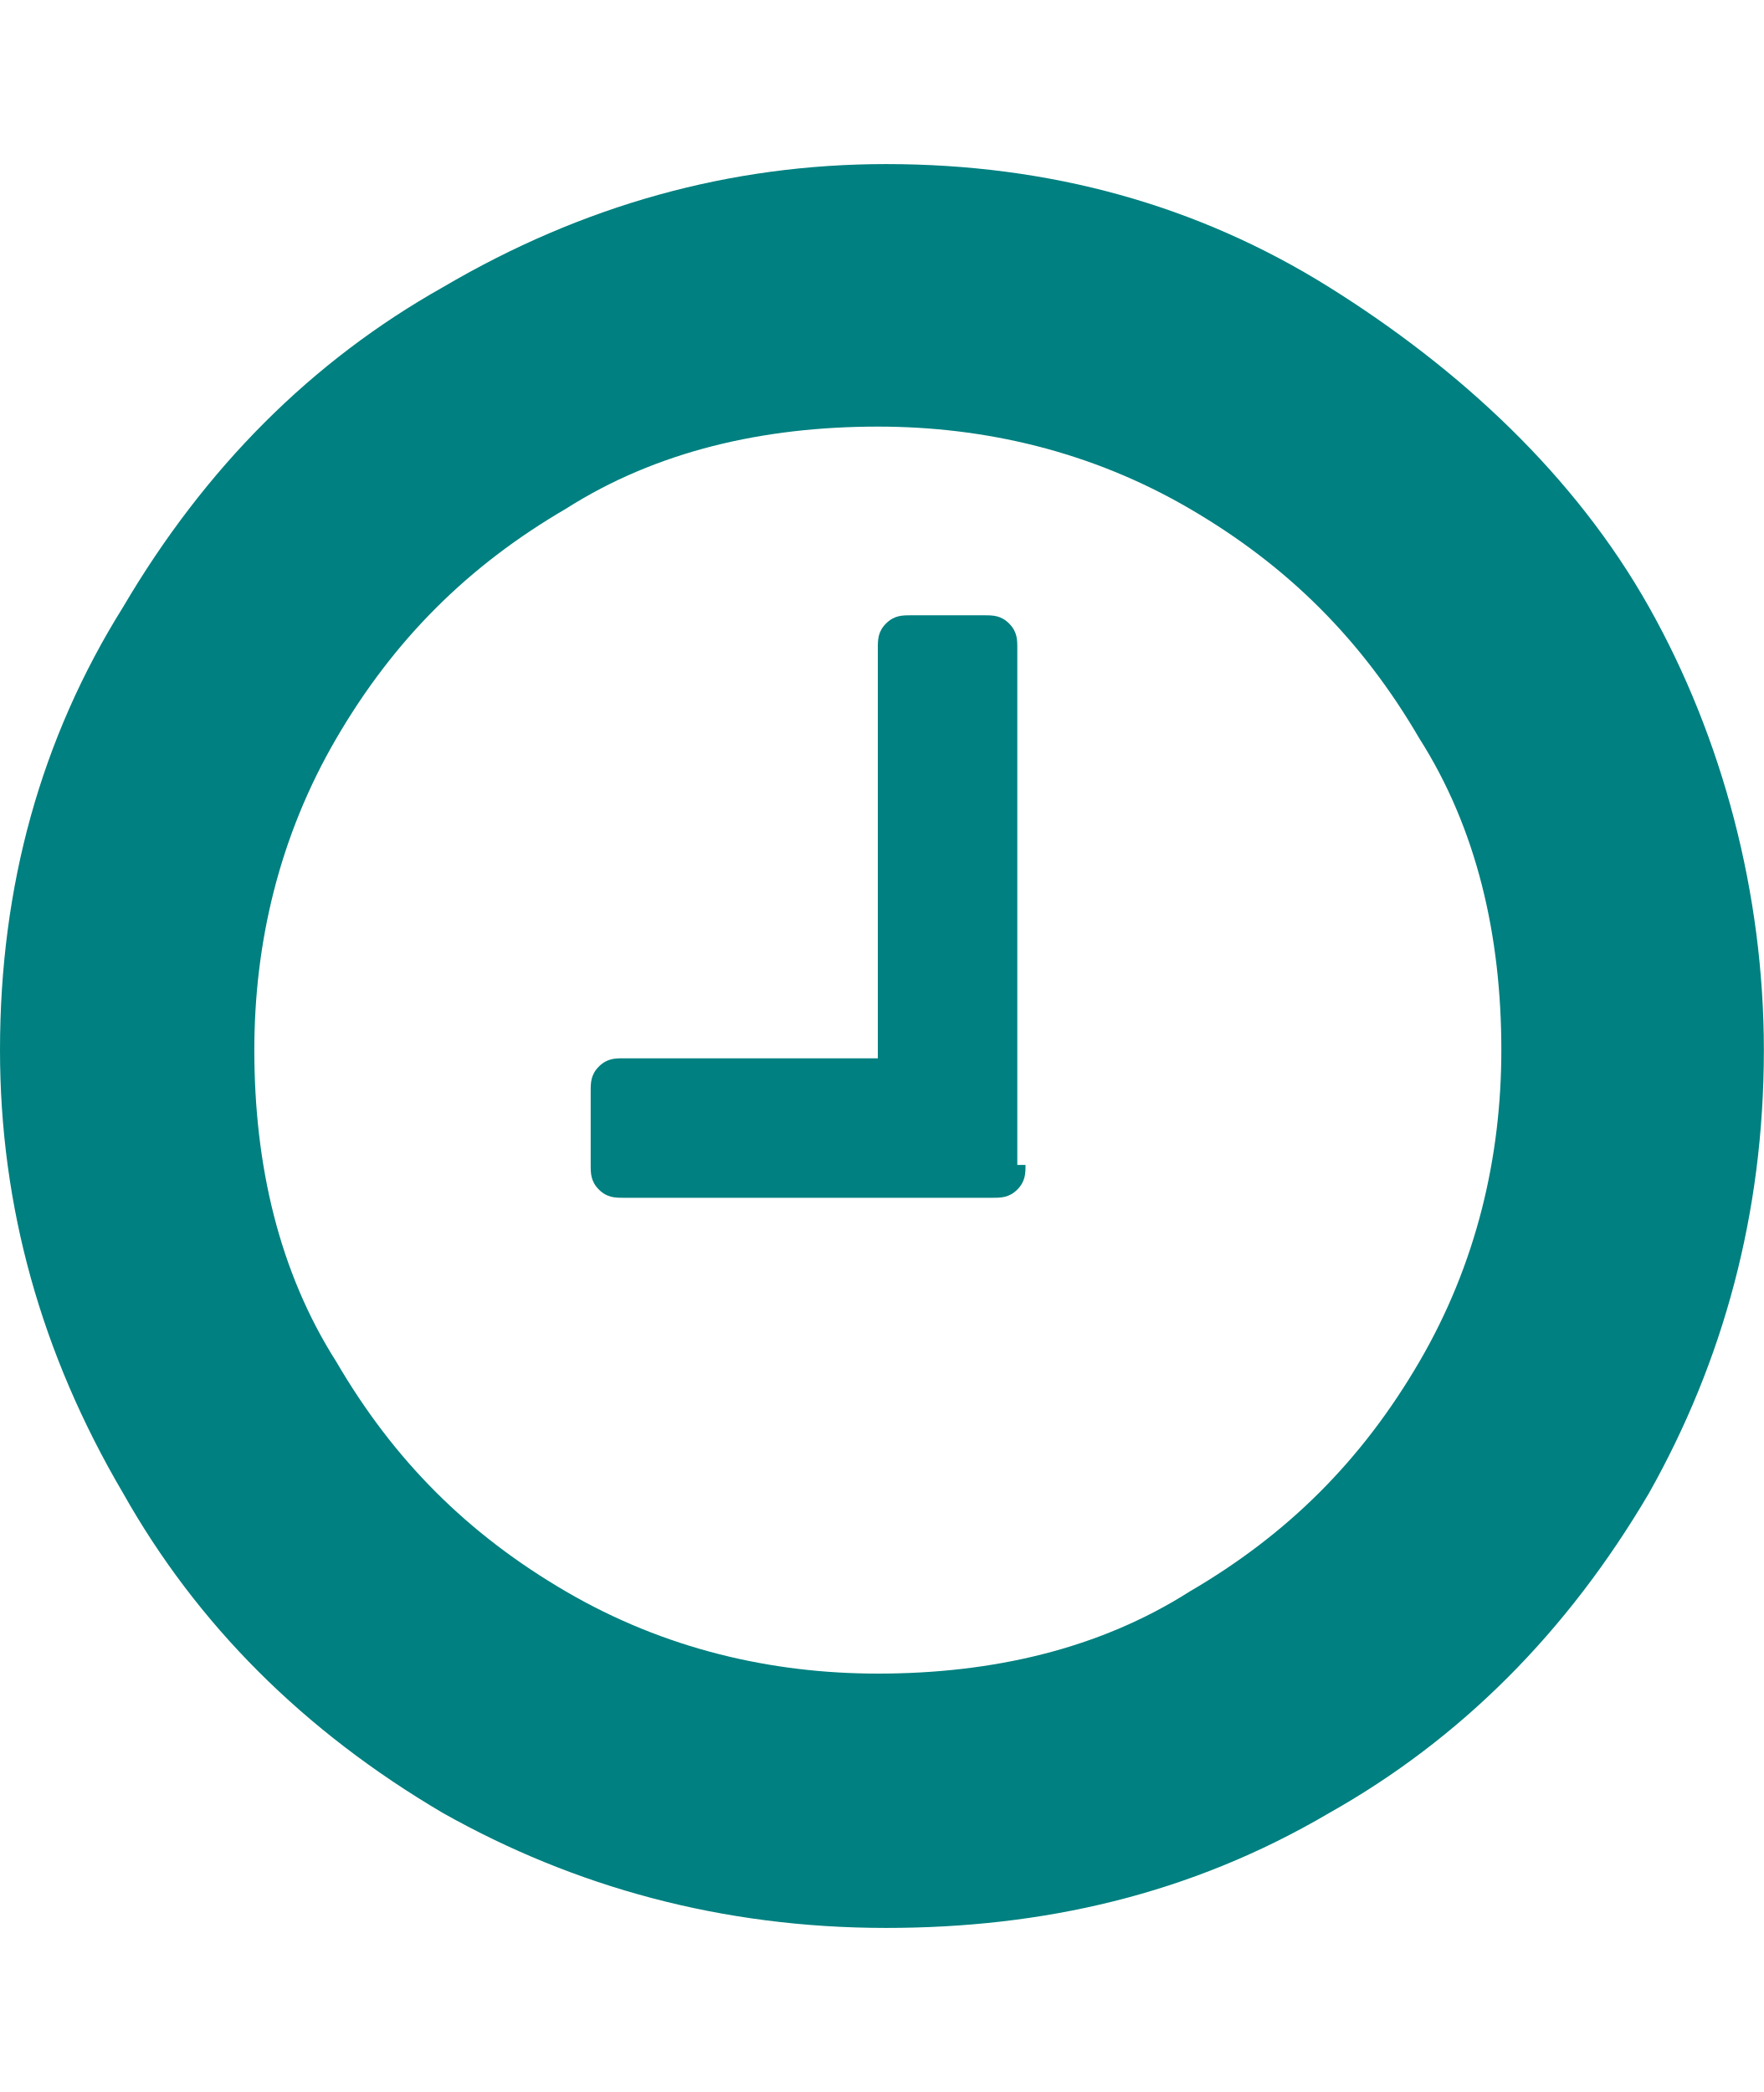
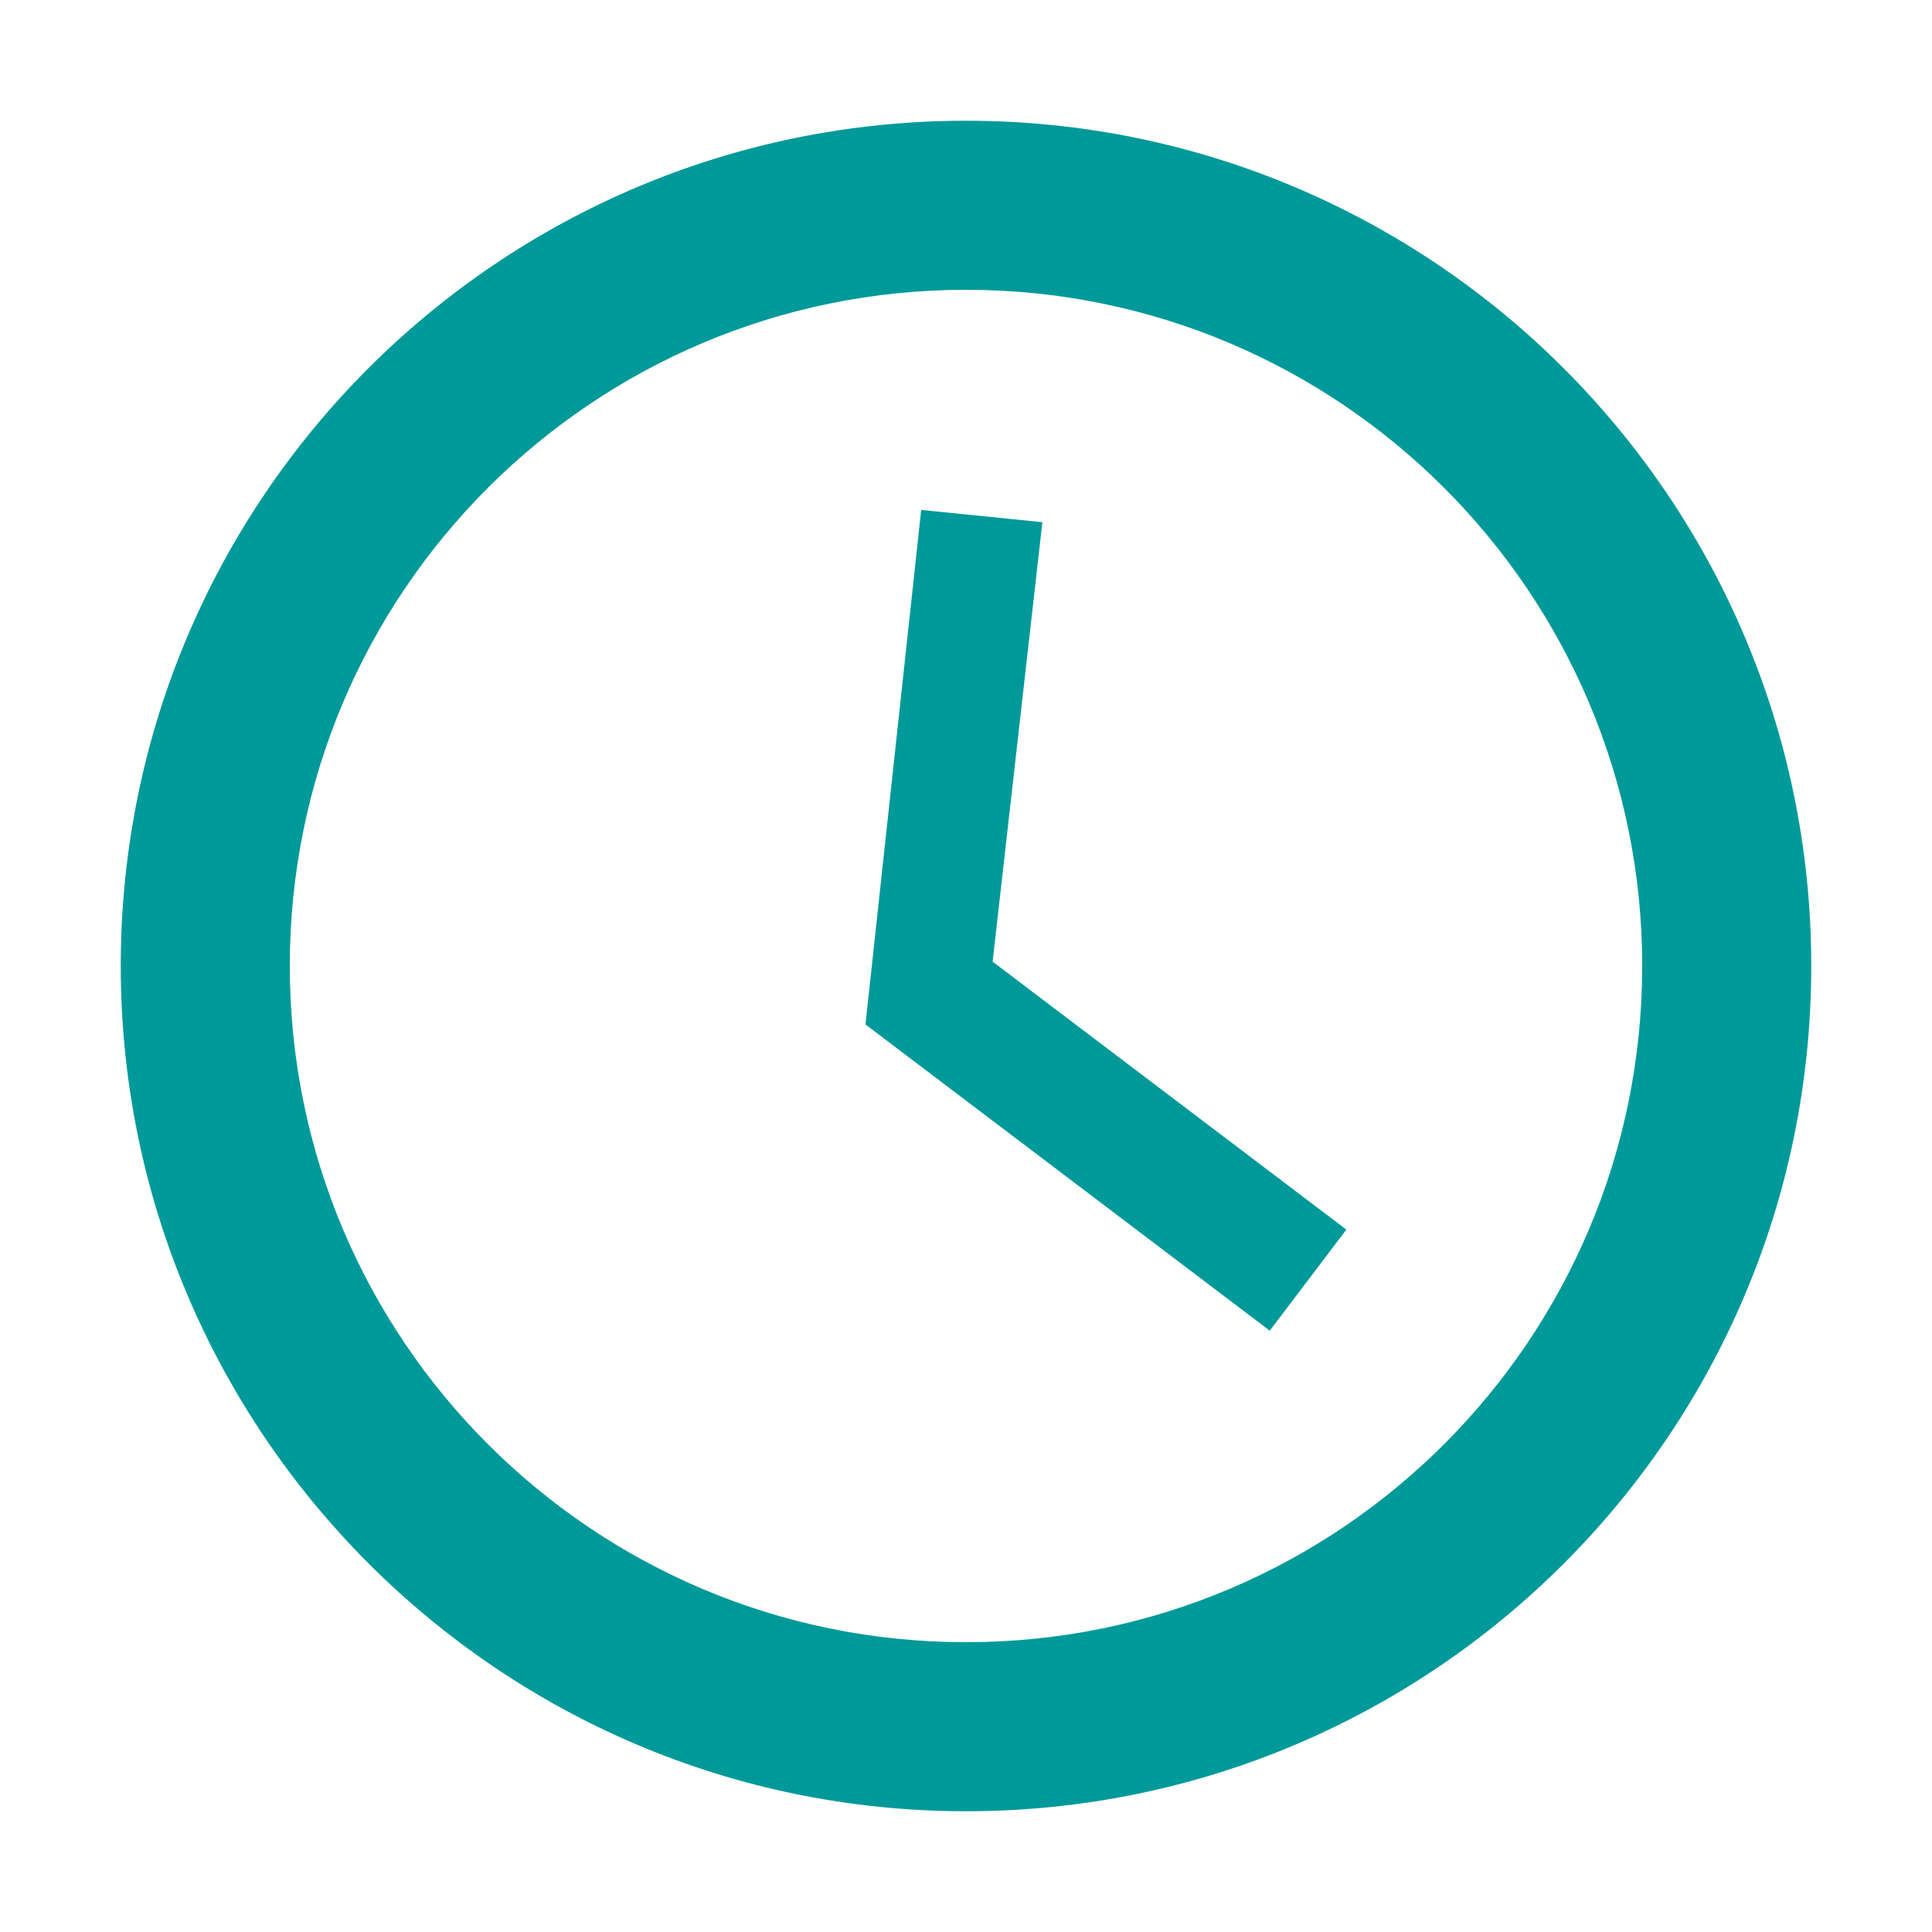
- <svg xmlns="http://www.w3.org/2000/svg" viewBox="0 0 21.5 25.5" width="21.5" height="25.5">
-   <path d="M14.5 6.2c-1.2-.7-2.5-1-3.8-1-1.4 0-2.7.3-3.8 1-1.2.7-2.1 1.6-2.8 2.8-.7 1.2-1 2.5-1 3.8 0 1.4.3 2.7 1 3.8.7 1.2 1.6 2.1 2.8 2.8 1.2.7 2.5 1 3.8 1 1.4 0 2.7-.3 3.8-1 1.2-.7 2.1-1.6 2.8-2.8.7-1.2 1-2.5 1-3.8 0-1.4-.3-2.7-1-3.8-.7-1.2-1.6-2.1-2.8-2.8zm-2 8c0 .1 0 .2-.1.3-.1.1-.2.1-.3.1H7.6c-.1 0-.2 0-.3-.1-.1-.1-.1-.2-.1-.3v-.9c0-.1 0-.2.1-.3.1-.1.2-.1.3-.1h3.1v-5c0-.1 0-.2.1-.3.1-.1.2-.1.3-.1h.9c.1 0 .2 0 .3.1.1.1.1.2.1.3v6.3zm7.6 4c-1 1.7-2.3 3-3.9 3.9-1.7 1-3.5 1.4-5.4 1.4-2 0-3.8-.5-5.4-1.4-1.7-1-3-2.3-3.9-3.9-1-1.7-1.5-3.5-1.5-5.4 0-2 .5-3.8 1.5-5.4 1-1.7 2.3-3 3.9-3.9C7.1 2.5 8.9 2 10.8 2c2 0 3.8.5 5.4 1.5 1.6 1 3 2.3 3.9 3.9.9 1.6 1.4 3.5 1.4 5.4 0 2-.5 3.8-1.4 5.4z" fill="teal" />
+ <svg xmlns="http://www.w3.org/2000/svg" height="32" viewBox="0 0 32 32" width="32">
+   <path d="m22.3 20.366-5.859-4.438.824-7.279-2.007-.203-.923 8.522 6.696 5.072zm-6.3-18.366a14 14 0 0 0 -14 14c0 7.7 6.258 14 14 14a14 14 0 0 0 14-14 14 14 0 0 0 -14-14zm0 2.8a11.2 11.2 0 0 1 11.2 11.2 11.2 11.2 0 0 1 -11.2 11.2 11.2 11.2 0 0 1 -11.2-11.2 11.2 11.2 0 0 1 11.2-11.2z" fill="#009999" stroke-width="1.4" />
</svg>
